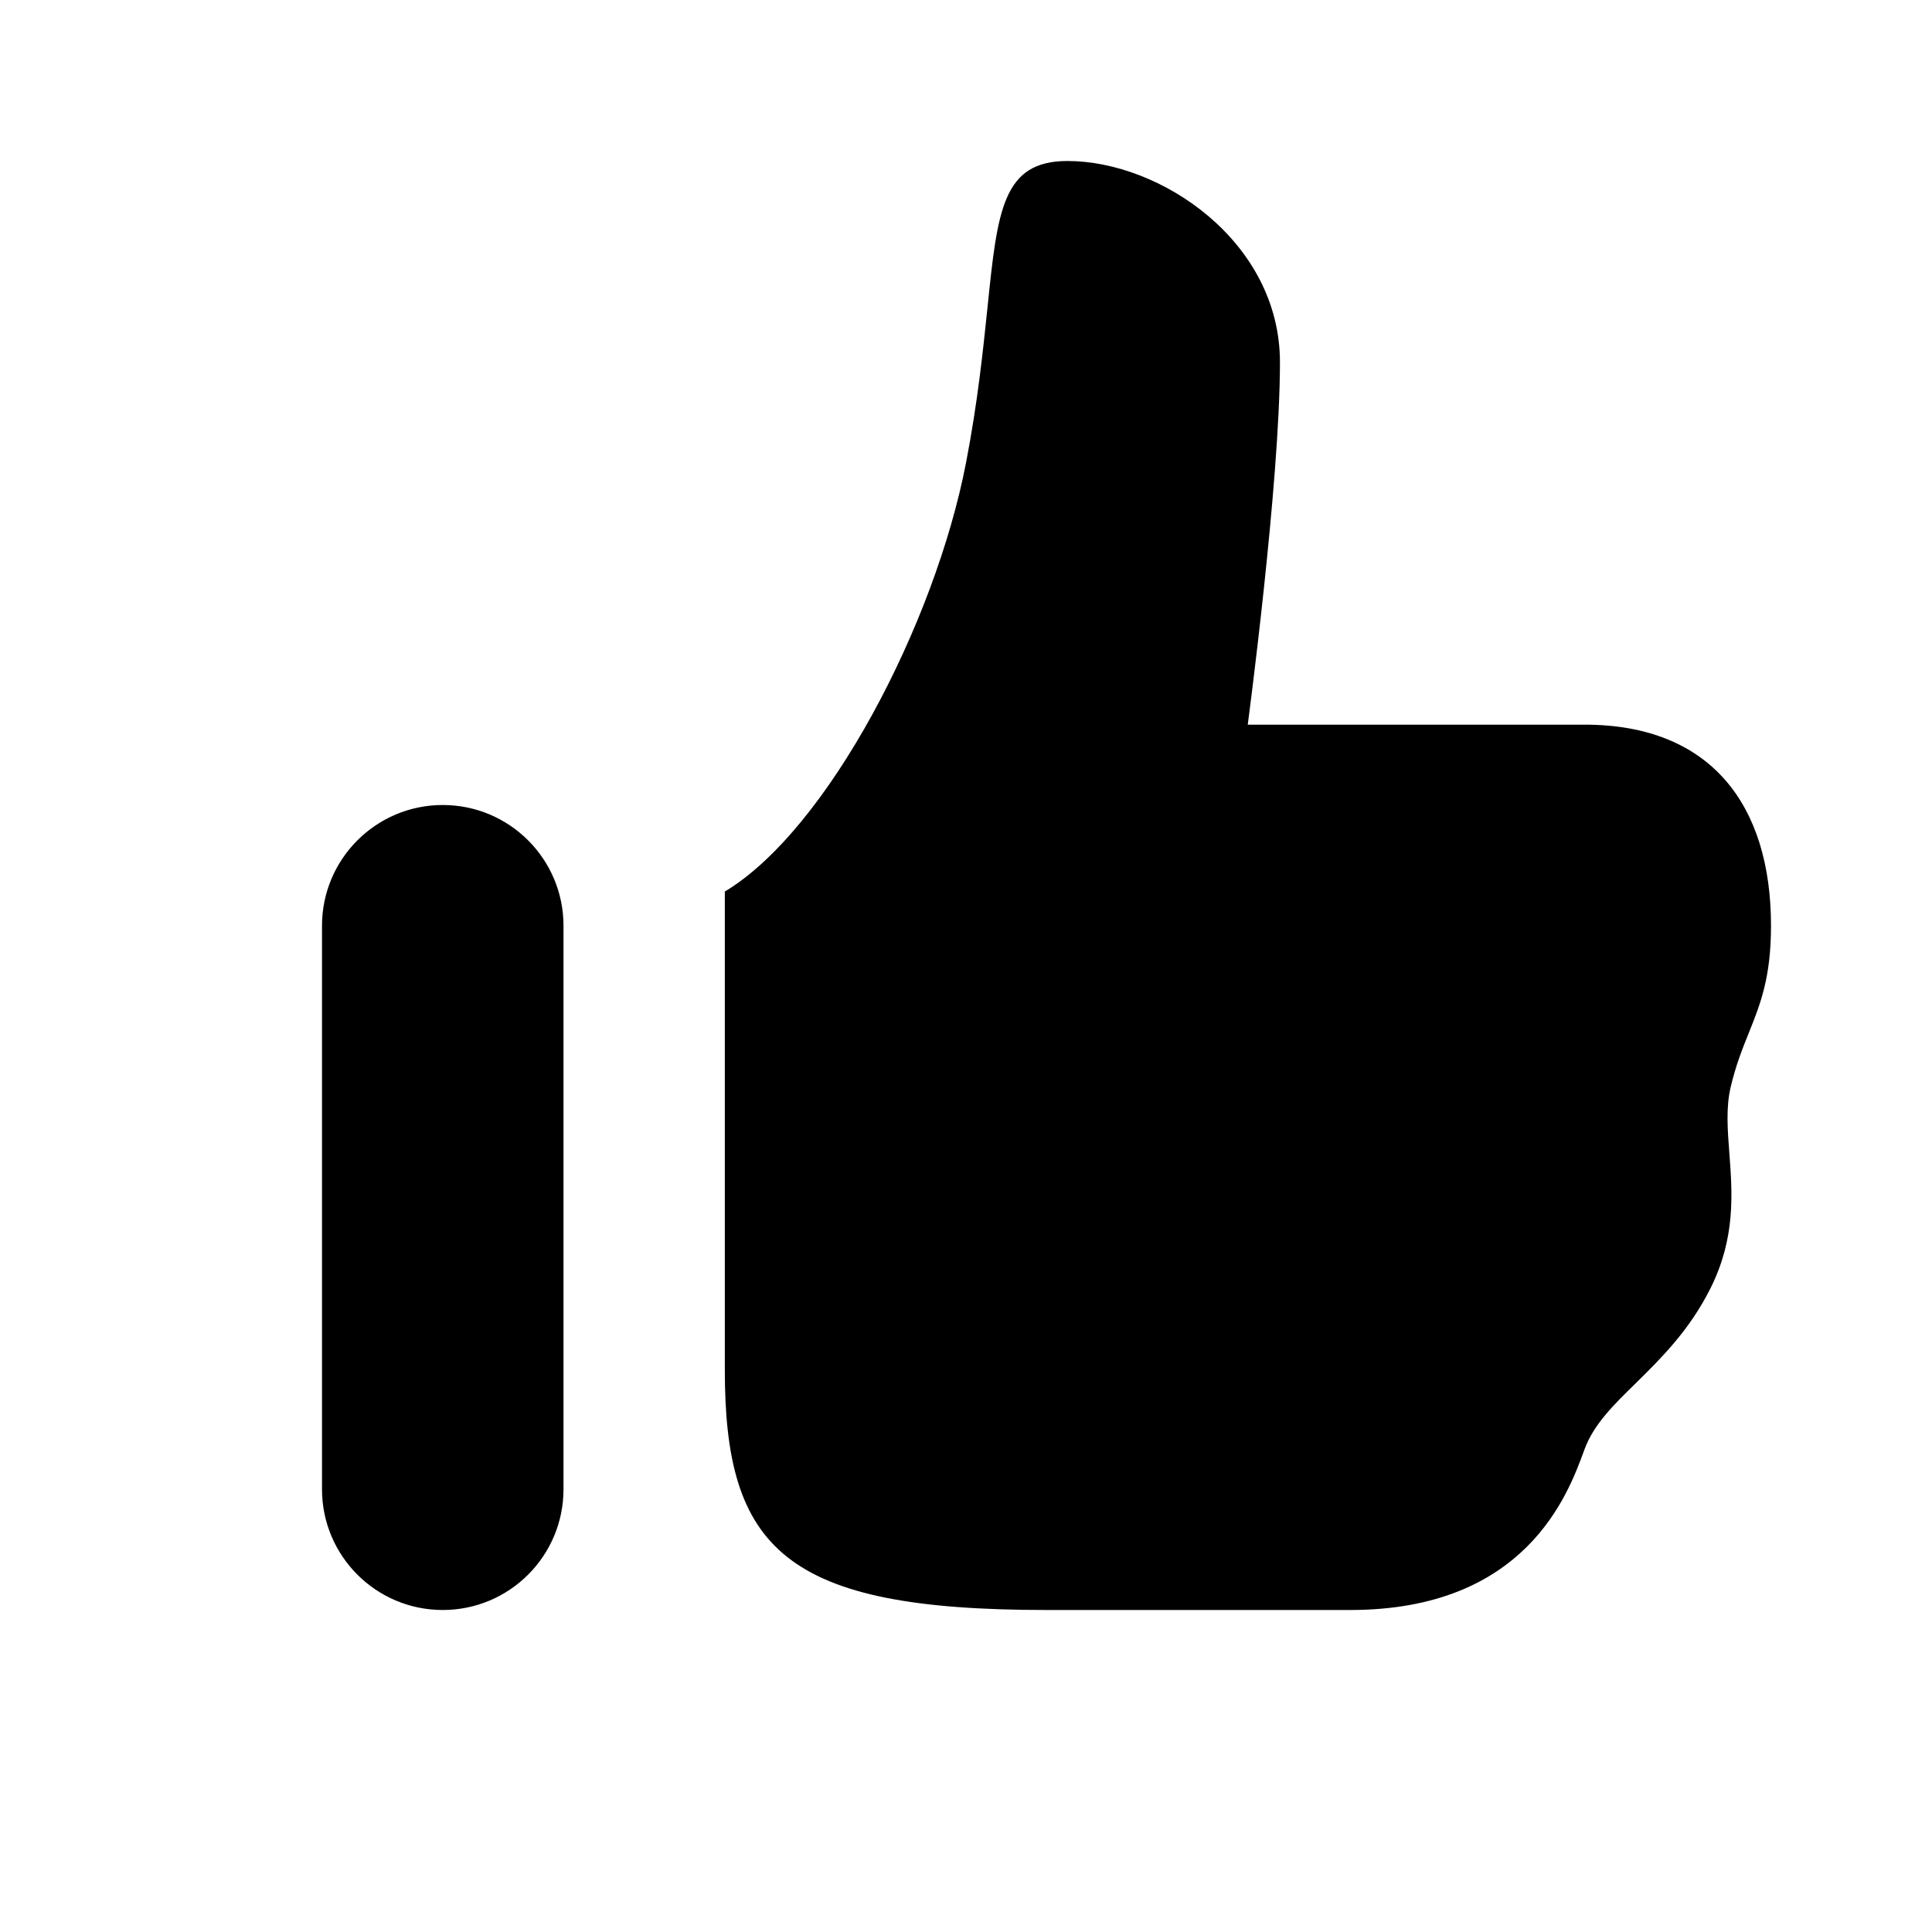
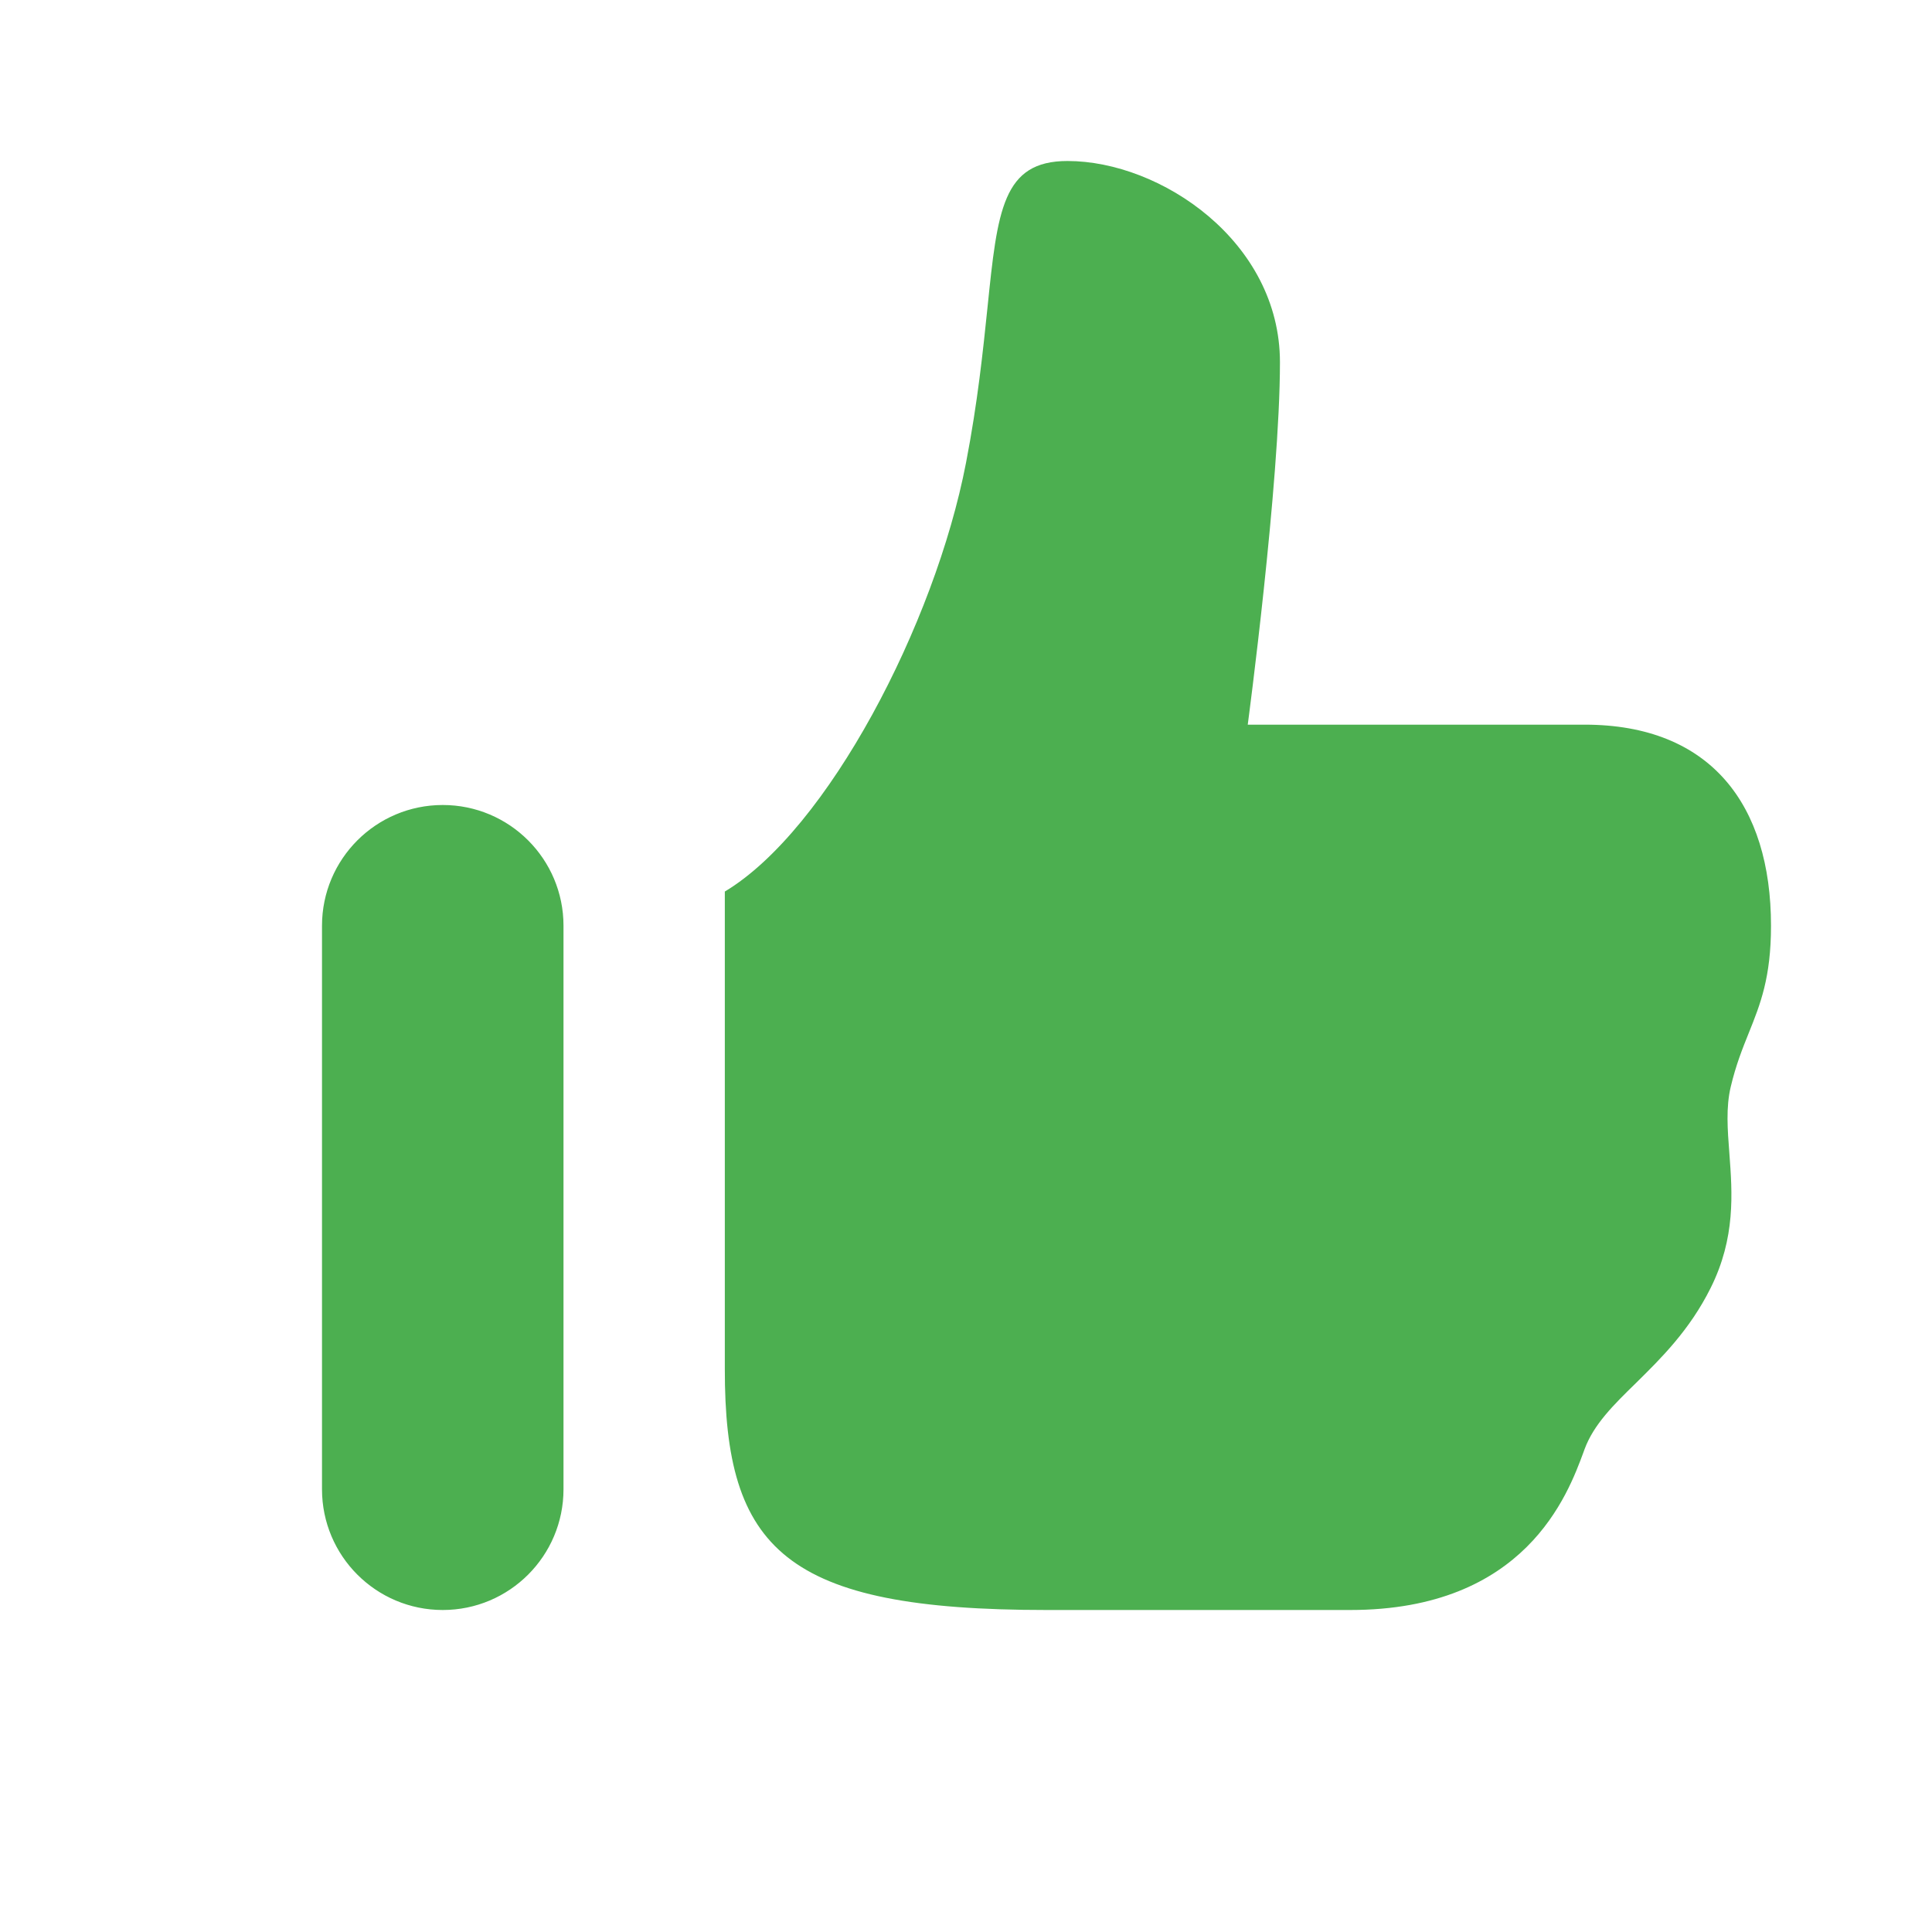
<svg xmlns="http://www.w3.org/2000/svg" width="800px" height="800px" viewBox="0 0 24 24" fill="none">
-   <path fill-rule="evenodd" clip-rule="evenodd" d="M15.9 4.5C15.9 3 14.418 2 13.26 2c-.806 0-.869.612-.993 1.82-.055.53-.121 1.174-.267 1.93-.386 2.002-1.72 4.56-2.996 5.325V17C9 19.25 9.75 20 13 20h3.773c2.176 0 2.703-1.433 2.899-1.964l.013-.036c.114-.306.358-.547.638-.82.31-.306.664-.653.927-1.18.311-.623.27-1.177.233-1.67-.023-.299-.044-.575.017-.83.064-.27.146-.475.225-.671.143-.356.275-.686.275-1.329 0-1.5-.748-2.498-2.315-2.498H15.5S15.9 6 15.9 4.5zM5.5 10A1.5 1.5 0 0 0 4 11.5v7a1.5 1.5 0 0 0 3 0v-7A1.5 1.5 0 0 0 5.5 10z" fill="#000000" />
+   <path fill-rule="evenodd" clip-rule="evenodd" d="M15.9 4.5C15.9 3 14.418 2 13.26 2c-.806 0-.869.612-.993 1.82-.055.53-.121 1.174-.267 1.93-.386 2.002-1.72 4.56-2.996 5.325V17C9 19.25 9.75 20 13 20h3.773c2.176 0 2.703-1.433 2.899-1.964l.013-.036c.114-.306.358-.547.638-.82.31-.306.664-.653.927-1.18.311-.623.27-1.177.233-1.67-.023-.299-.044-.575.017-.83.064-.27.146-.475.225-.671.143-.356.275-.686.275-1.329 0-1.5-.748-2.498-2.315-2.498H15.5S15.9 6 15.9 4.5zM5.5 10A1.5 1.5 0 0 0 4 11.5v7a1.5 1.5 0 0 0 3 0v-7A1.5 1.5 0 0 0 5.5 10z" fill="#4CAF50" />
</svg>
